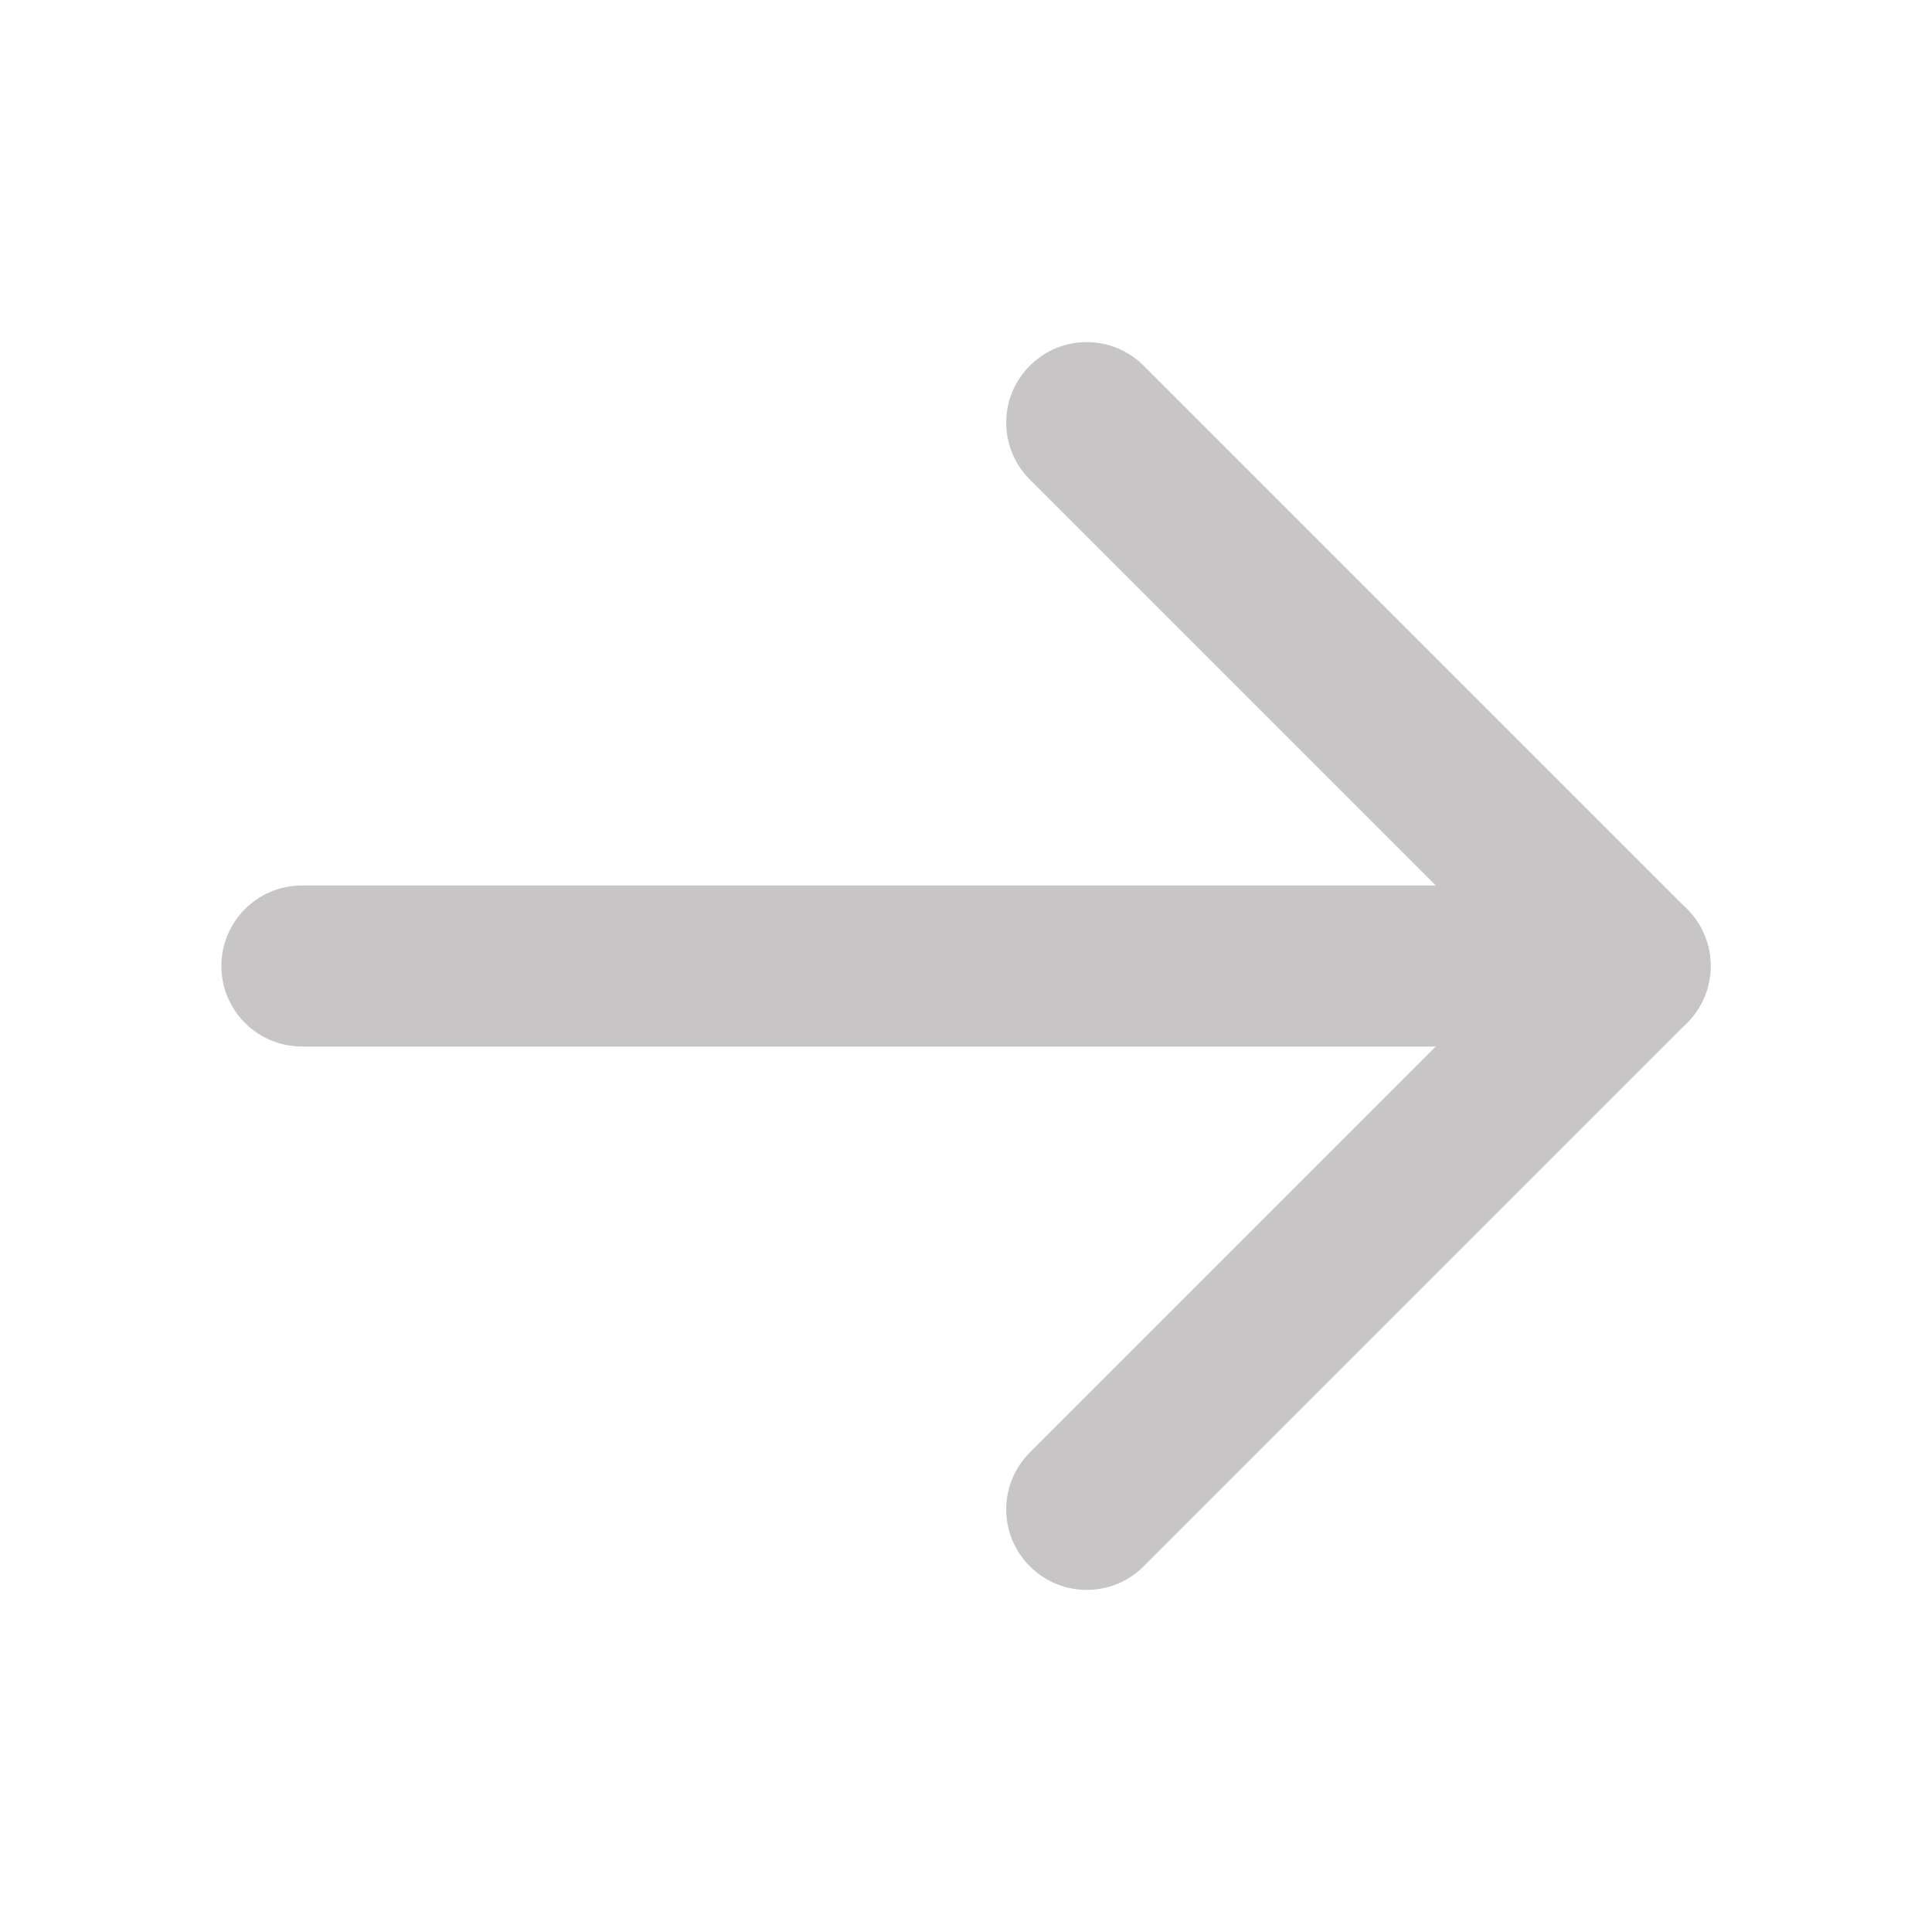
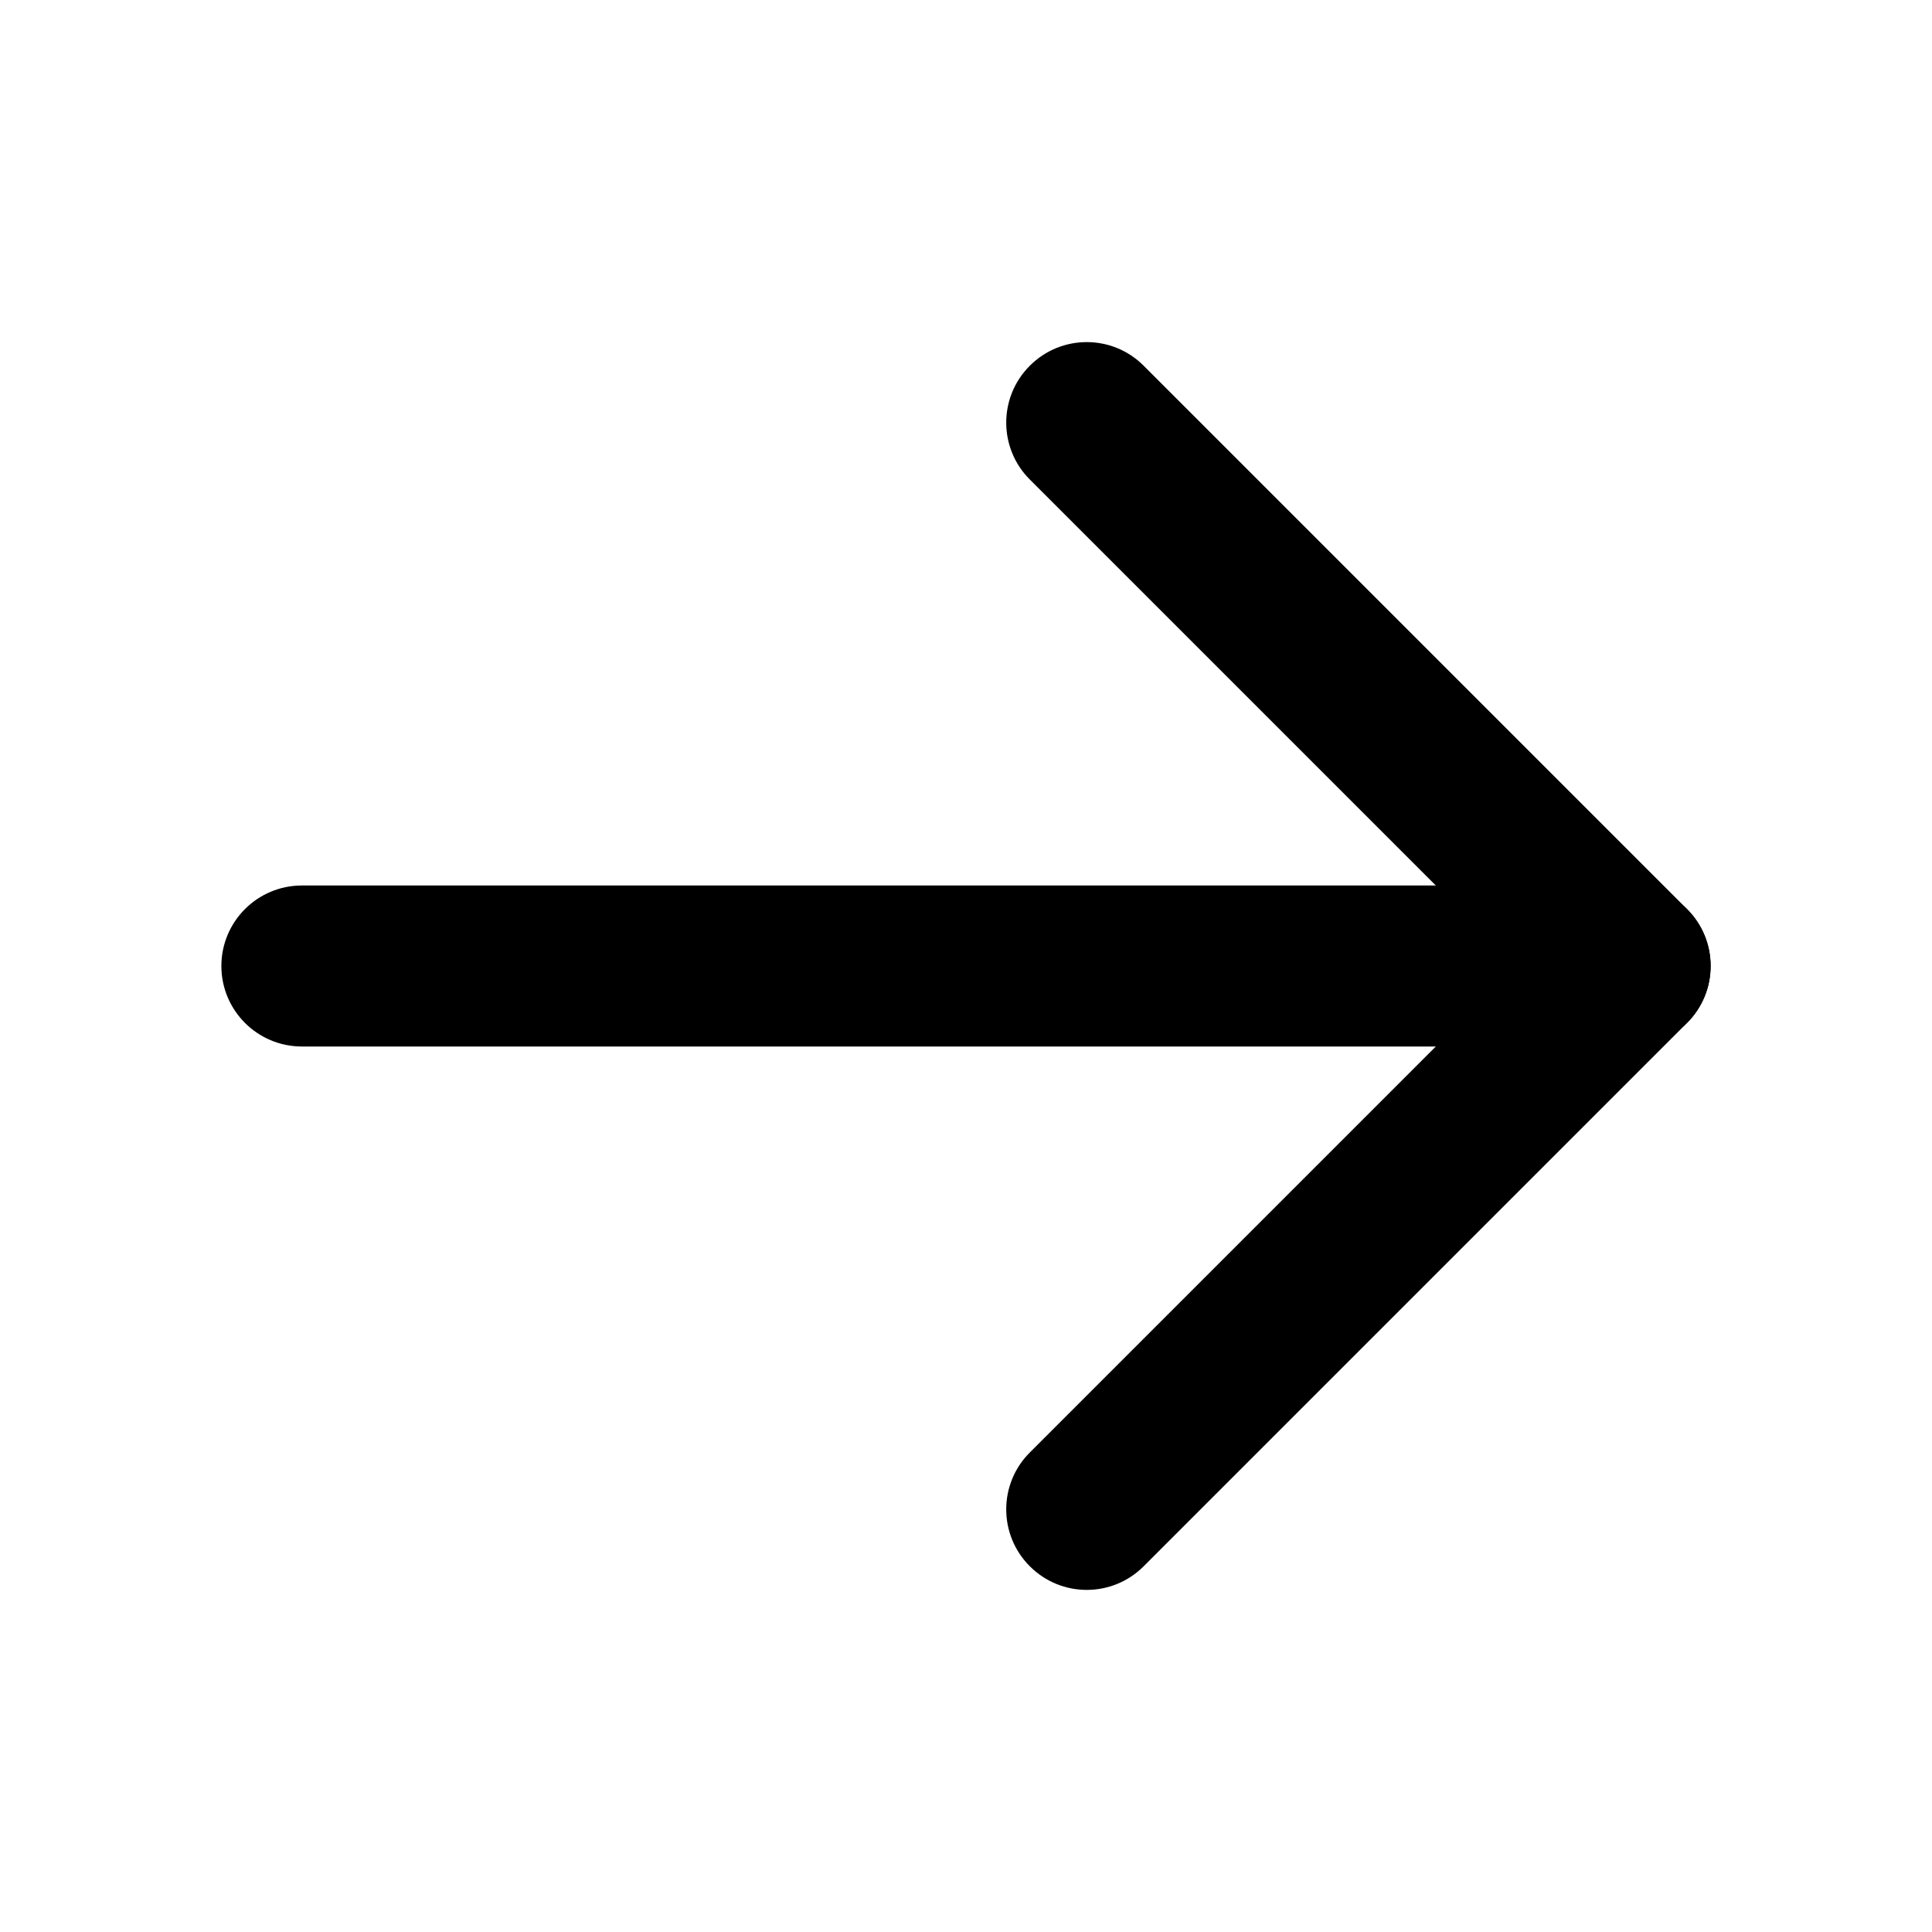
<svg xmlns="http://www.w3.org/2000/svg" width="24" height="24" viewBox="0 0 24 24" fill="none">
-   <path fill-rule="evenodd" clip-rule="evenodd" d="M21.25 12C21.25 12.552 20.802 13 20.25 13L3.75 13C3.198 13 2.75 12.552 2.75 12C2.75 11.448 3.198 11 3.75 11L20.25 11C20.802 11 21.25 11.448 21.25 12Z" fill="#C7C5C5" />
-   <path fill-rule="evenodd" clip-rule="evenodd" d="M20.957 11.293C21.348 11.683 21.348 12.317 20.957 12.707L14.207 19.457C13.817 19.848 13.183 19.848 12.793 19.457C12.402 19.067 12.402 18.433 12.793 18.043L18.836 12L12.793 5.957C12.402 5.567 12.402 4.933 12.793 4.543C13.183 4.152 13.817 4.152 14.207 4.543L20.957 11.293Z" fill="#C7C5C5" />
+   <path fill-rule="evenodd" clip-rule="evenodd" d="M21.25 12C21.25 12.552 20.802 13 20.25 13L3.75 13C3.198 13 2.75 12.552 2.75 12C2.75 11.448 3.198 11 3.75 11L20.25 11C20.802 11 21.25 11.448 21.25 12Z" fill="currentColor" />
+   <path fill-rule="evenodd" clip-rule="evenodd" d="M20.957 11.293C21.348 11.683 21.348 12.317 20.957 12.707L14.207 19.457C13.817 19.848 13.183 19.848 12.793 19.457C12.402 19.067 12.402 18.433 12.793 18.043L18.836 12L12.793 5.957C12.402 5.567 12.402 4.933 12.793 4.543C13.183 4.152 13.817 4.152 14.207 4.543L20.957 11.293Z" fill="currentColor" />
</svg>
